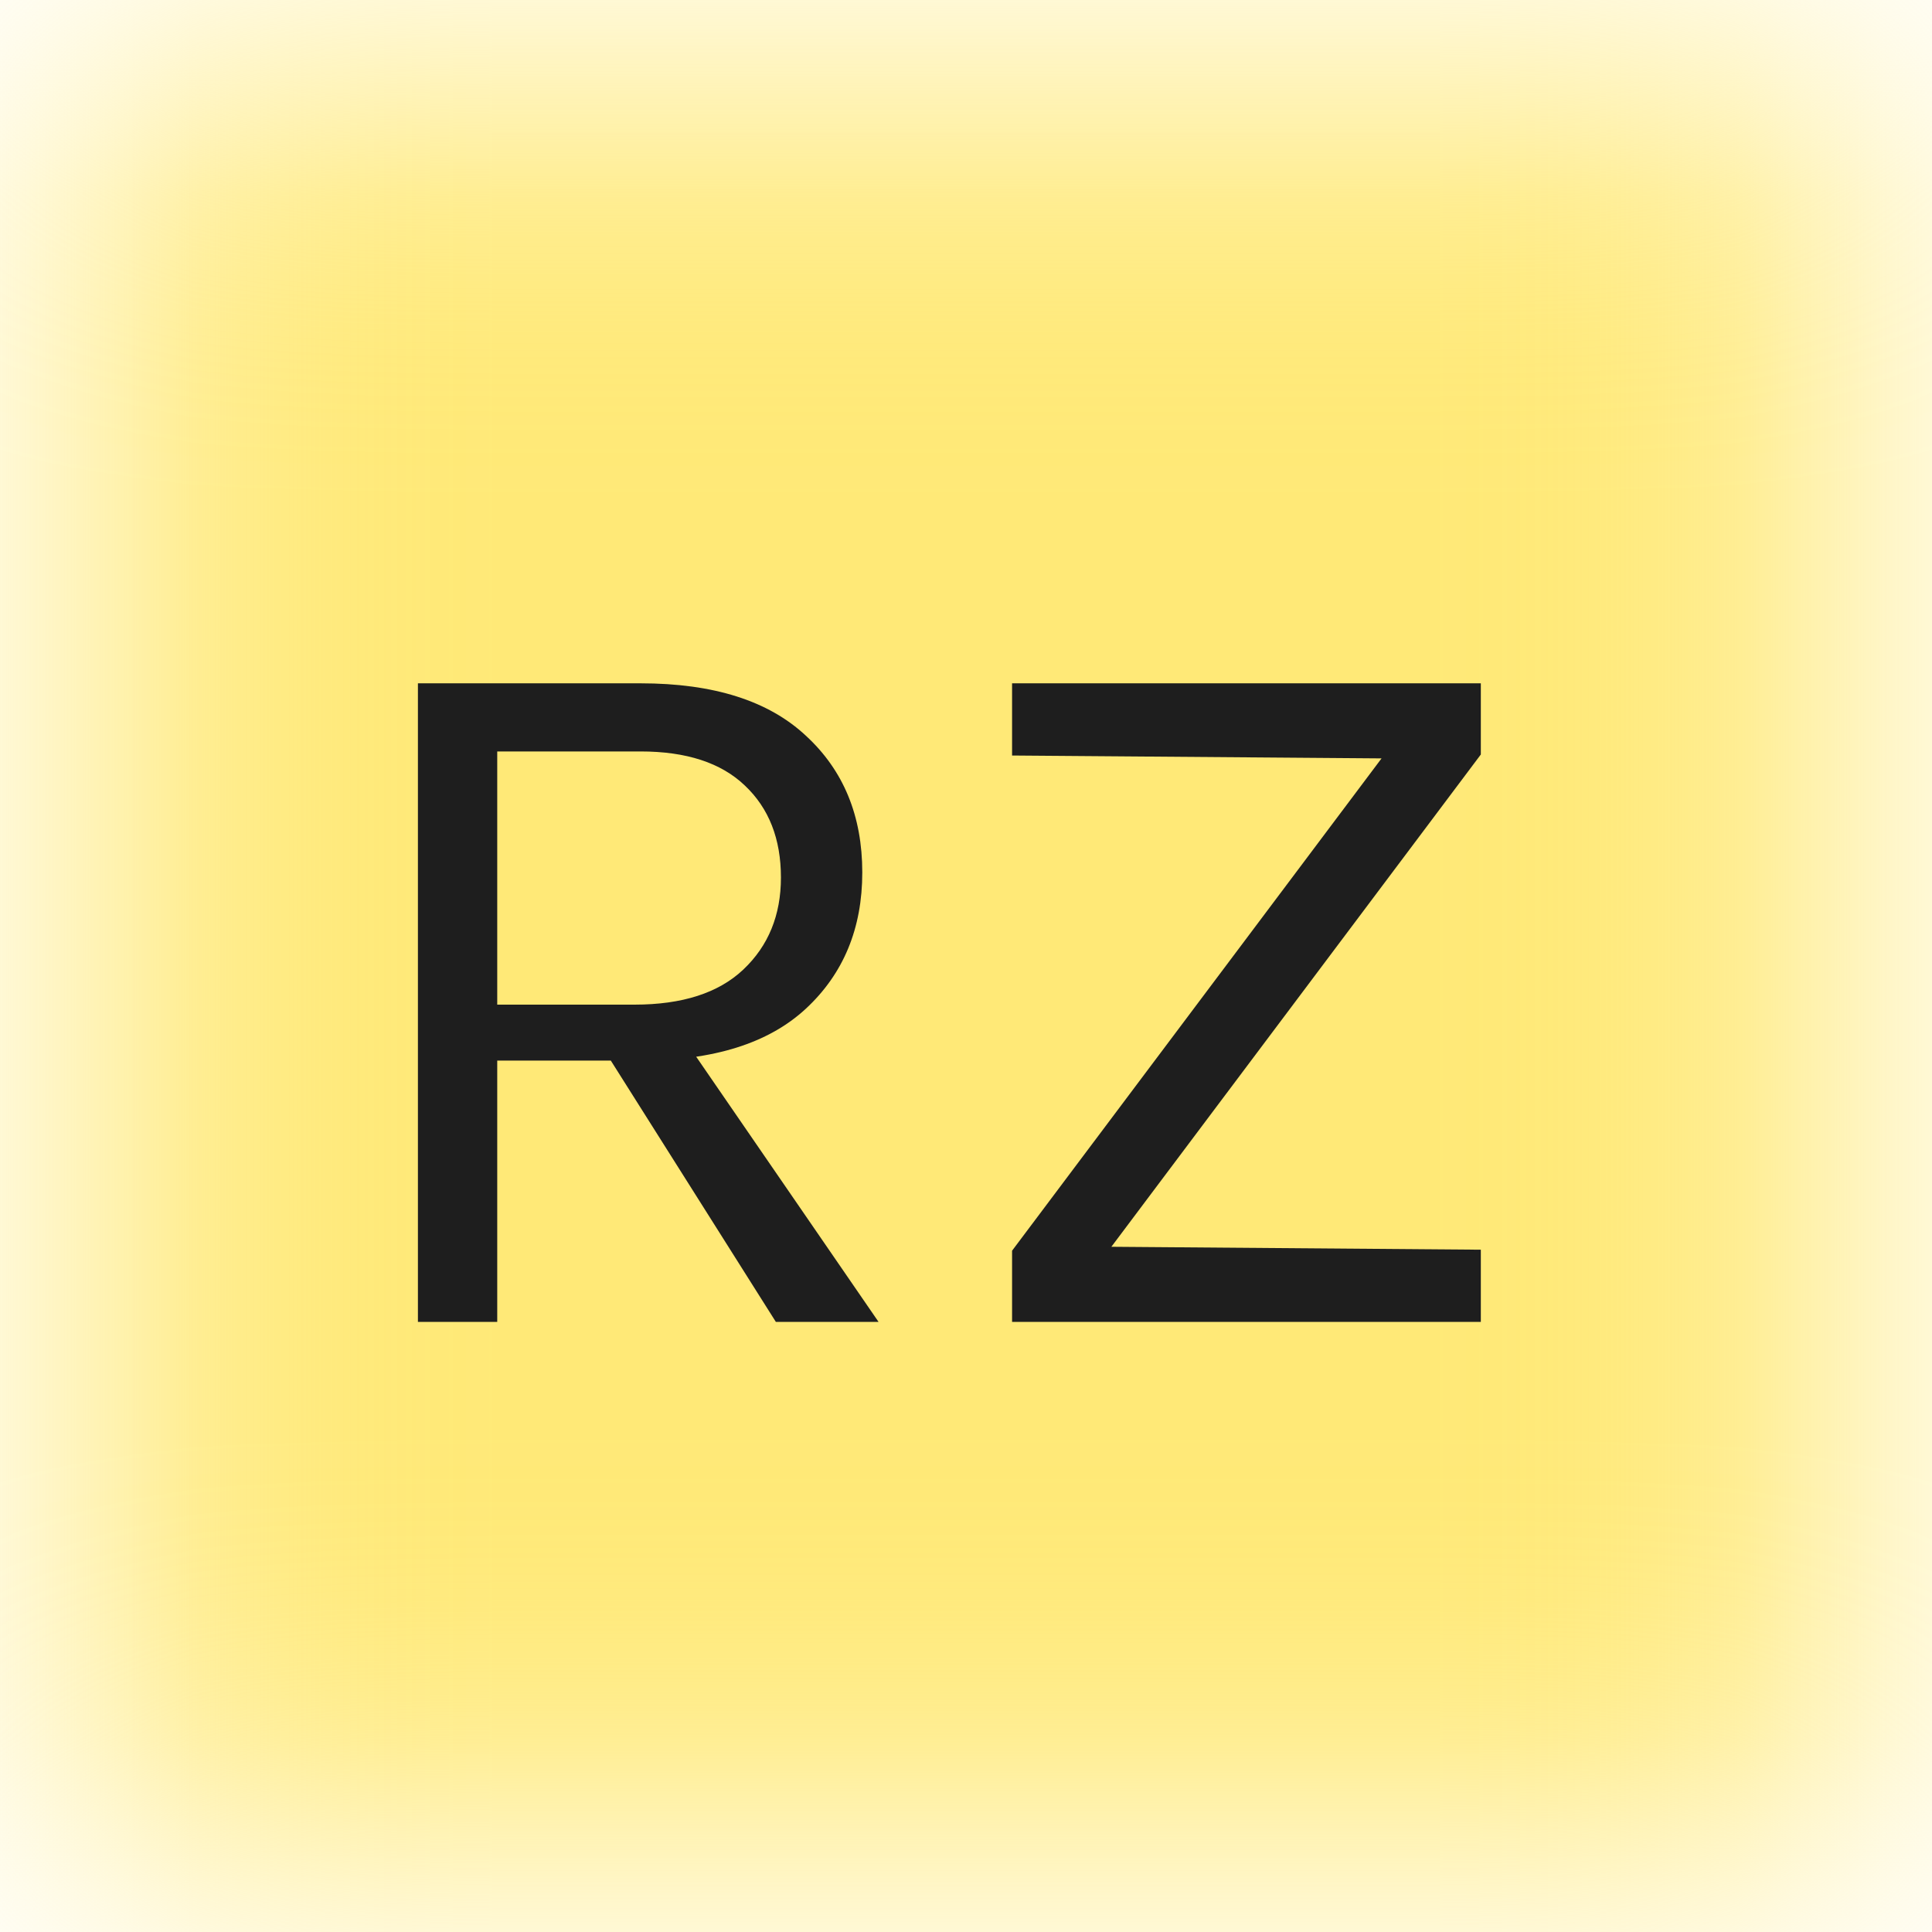
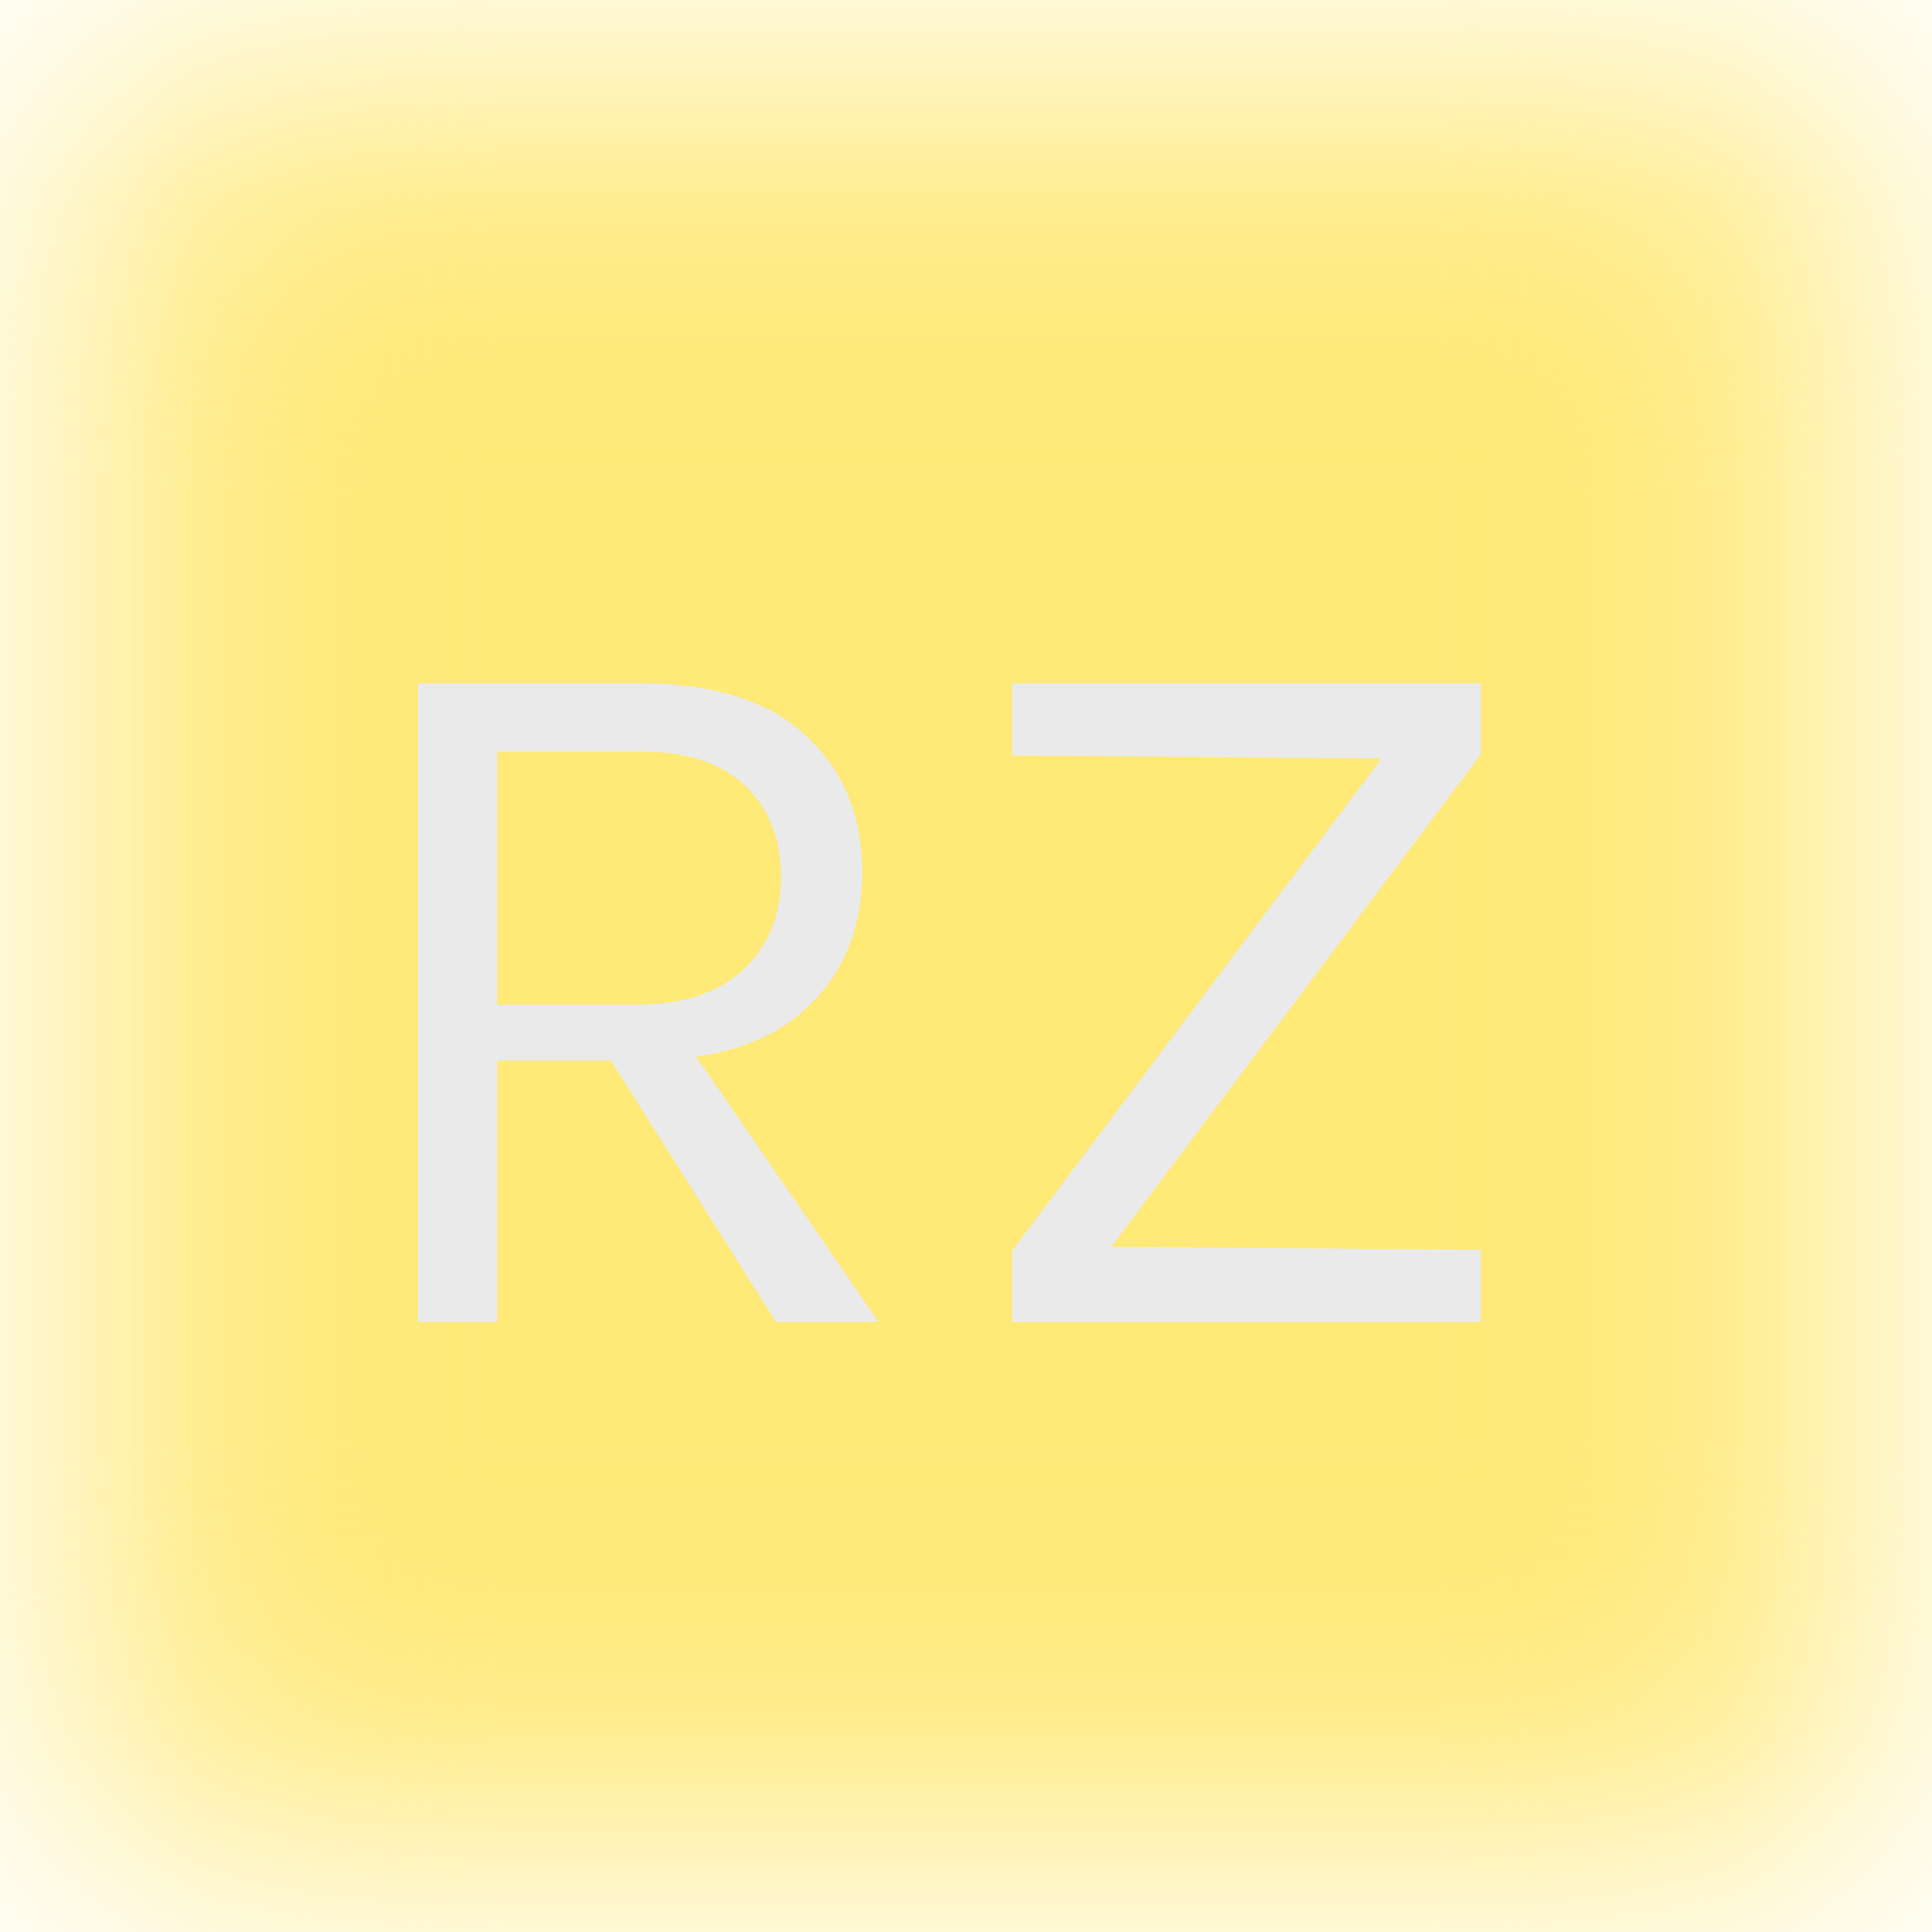
<svg xmlns="http://www.w3.org/2000/svg" width="190" height="190" viewBox="0 0 190 190" fill="none">
  <g clip-path="url(#clip0_86_34)">
    <rect width="190" height="190" fill="white" />
    <g filter="url(#filter0_f_86_34)">
      <ellipse cx="155.49" cy="158.308" rx="155.49" ry="158.308" transform="matrix(0.999995 -0.00305292 0.00291171 0.999996 -60 -67.0505)" fill="#FFE977" />
      <path d="M250.94 90.309C251.194 177.472 182 248.329 96.41 248.59C10.82 248.851 -58.785 178.419 -59.039 91.255C-59.293 4.092 9.901 -66.764 95.491 -67.025C181.081 -67.287 250.686 3.146 250.94 90.309Z" stroke="black" />
    </g>
-     <path d="M41.1 130V67.2H63C70.167 67.2 75.583 68.917 79.25 72.35C82.95 75.75 84.8 80.233 84.8 85.8C84.8 91.3 82.95 95.767 79.25 99.2C75.583 102.6 70.167 104.3 63 104.3H48.9V130H41.1ZM76.3 130L58.3 101.5H66.8L86.4 130H76.3ZM48.9 98.8H62.4C67.1 98.8 70.667 97.65 73.1 95.35C75.567 93.017 76.8 90 76.8 86.3C76.8 82.5 75.617 79.483 73.25 77.25C70.917 75.017 67.5 73.9 63 73.9H48.9V98.8ZM99.531 130V123L138.03 71.7V74.6L99.531 74.3V67.2H145.63V74.2L108.33 123.9L107.73 122.6L145.63 122.9V130H99.531Z" fill="#1E1E1E" />
+     <path d="M41.1 130V67.2H63C70.167 67.2 75.583 68.917 79.25 72.35C82.95 75.75 84.8 80.233 84.8 85.8C84.8 91.3 82.95 95.767 79.25 99.2C75.583 102.6 70.167 104.3 63 104.3H48.9V130H41.1ZM76.3 130L58.3 101.5H66.8L86.4 130H76.3ZM48.9 98.8H62.4C67.1 98.8 70.667 97.65 73.1 95.35C75.567 93.017 76.8 90 76.8 86.3C76.8 82.5 75.617 79.483 73.25 77.25C70.917 75.017 67.5 73.9 63 73.9H48.9V98.8ZM99.531 130V123L138.03 71.7V74.6L99.531 74.3V67.2H145.63V74.2L108.33 123.9L107.73 122.6L145.63 122.9V130H99.531Z" fill="#EAEAEA" />
  </g>
  <defs>
    <filter id="filter0_f_86_34" x="-509.54" y="-517.526" width="1210.98" height="1216.62" filterUnits="userSpaceOnUse" color-interpolation-filters="sRGB">
      <feFlood flood-opacity="0" result="BackgroundImageFix" />
      <feBlend mode="normal" in="SourceGraphic" in2="BackgroundImageFix" result="shape" />
      <feGaussianBlur stdDeviation="225" result="effect1_foregroundBlur_86_34" />
    </filter>
    <clipPath id="clip0_86_34">
      <rect width="190" height="190" fill="white" />
    </clipPath>
  </defs>
</svg>
